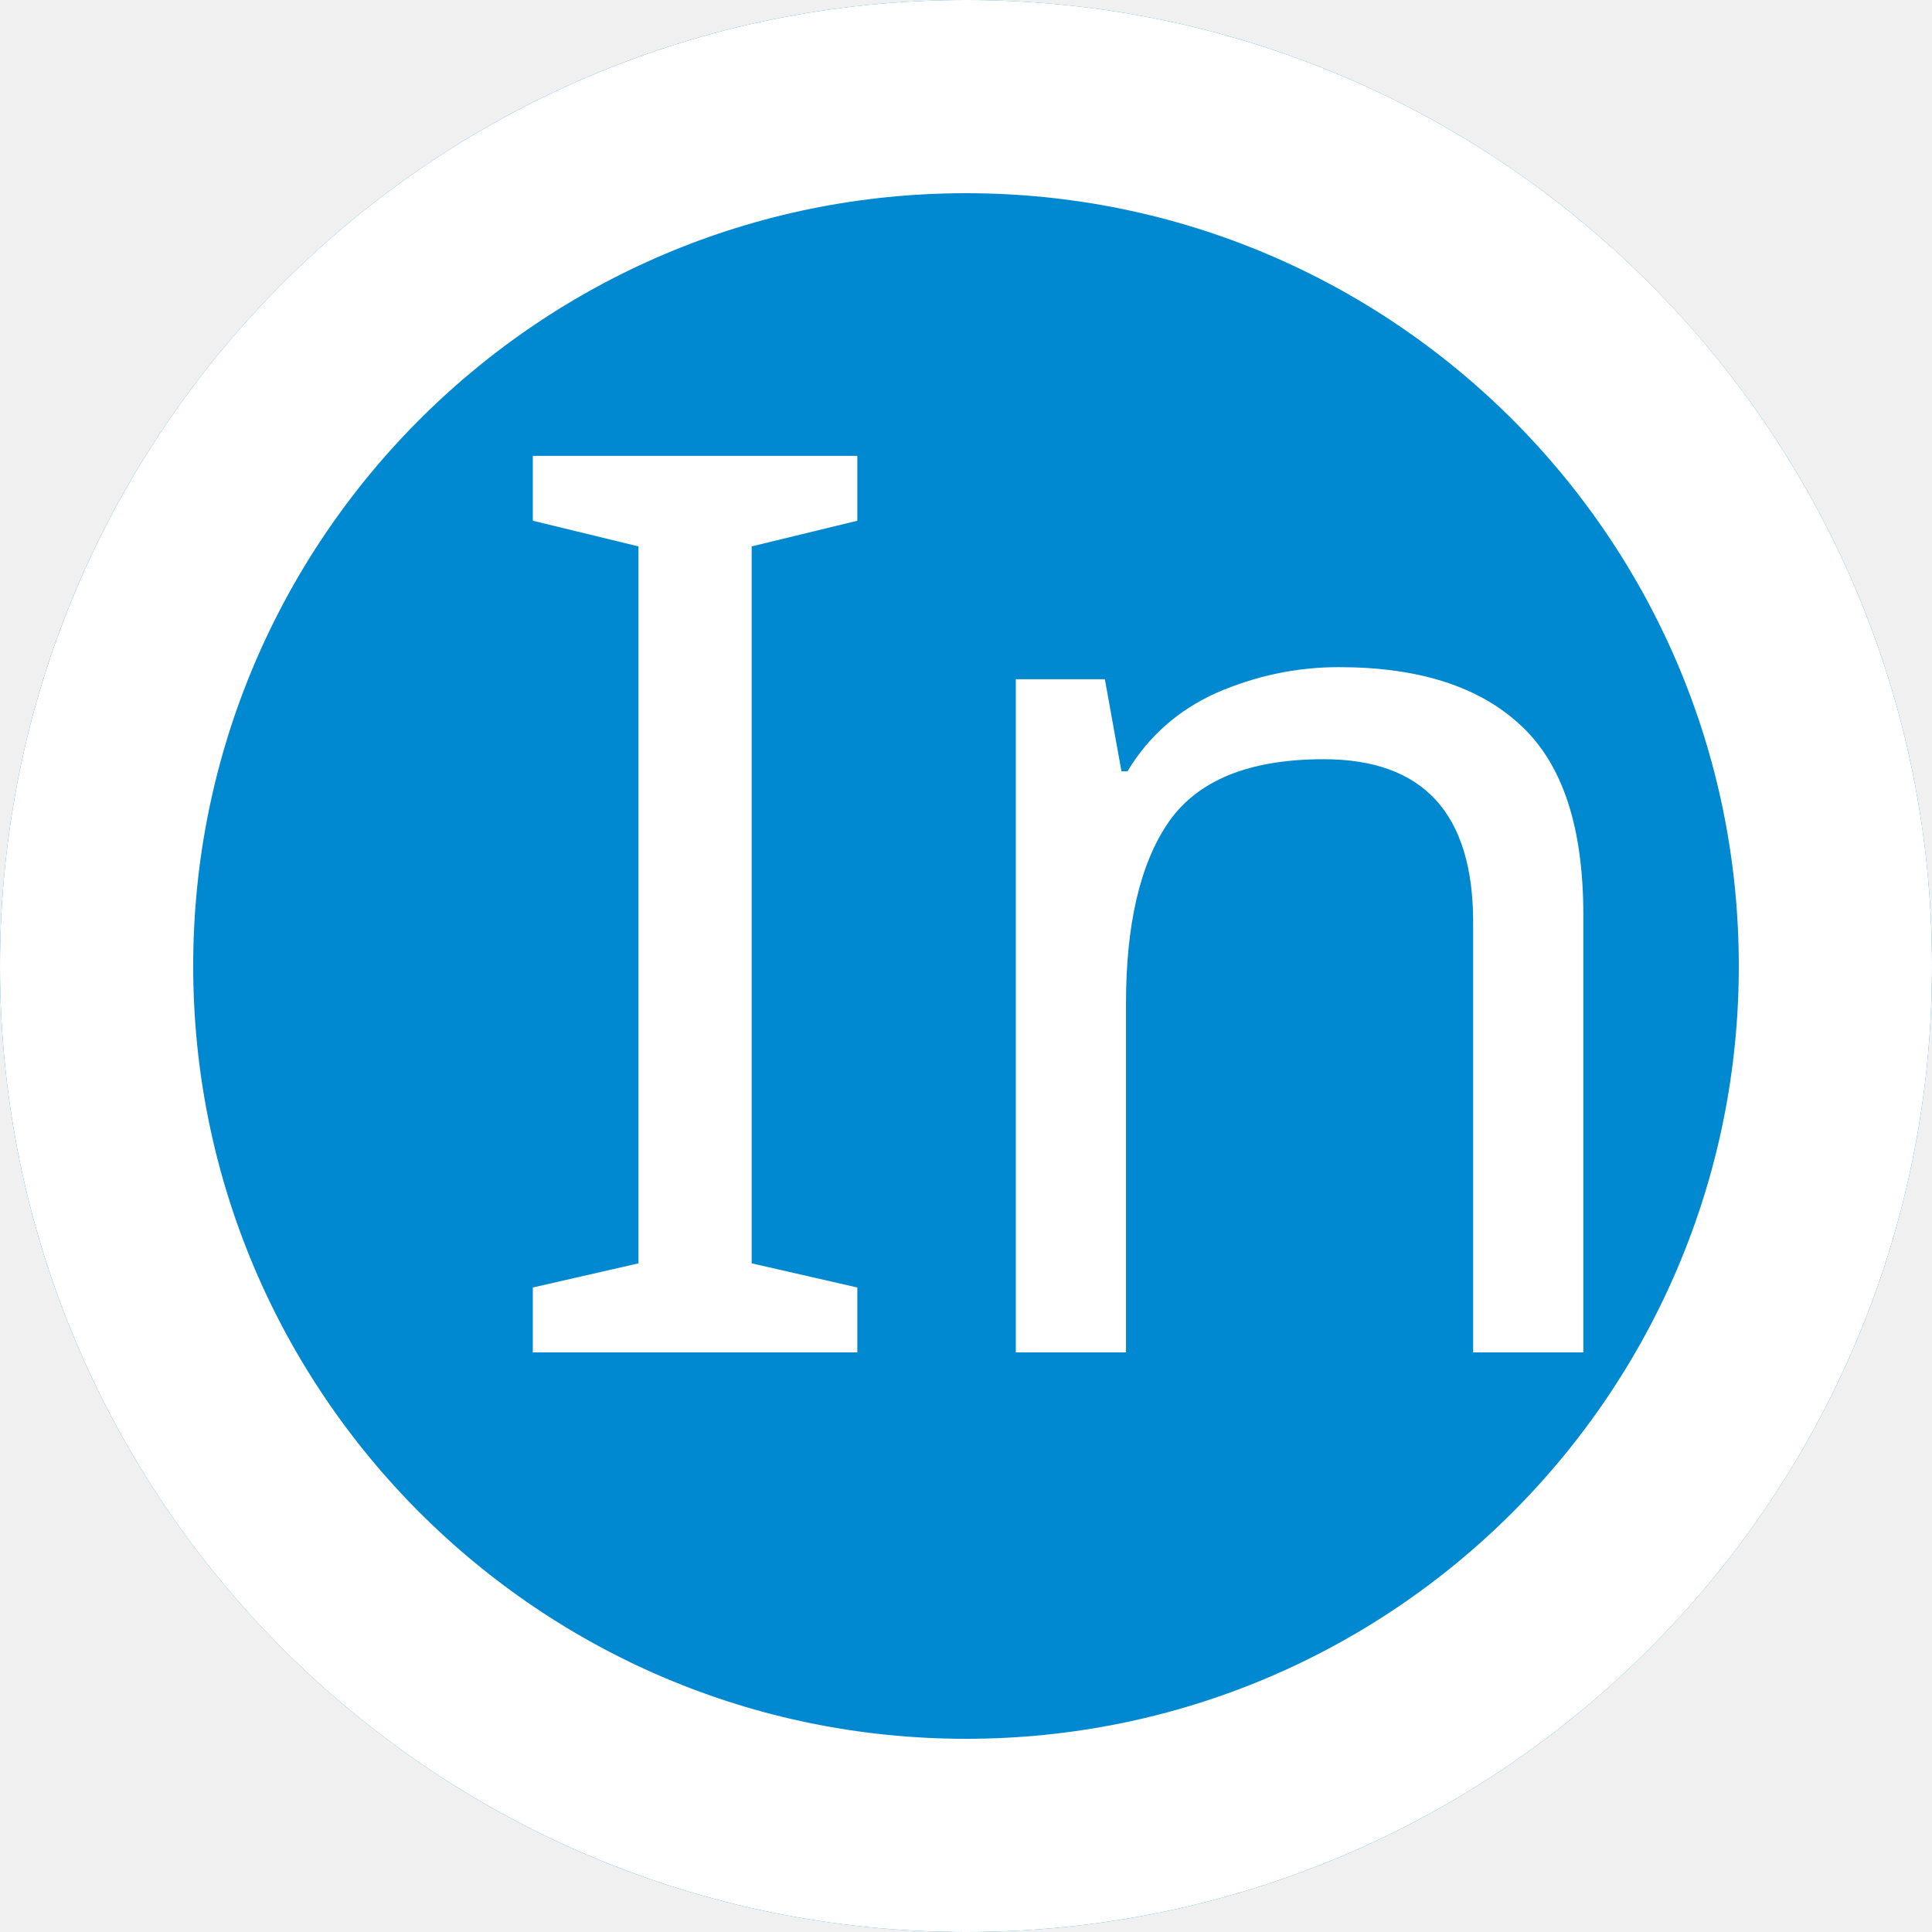
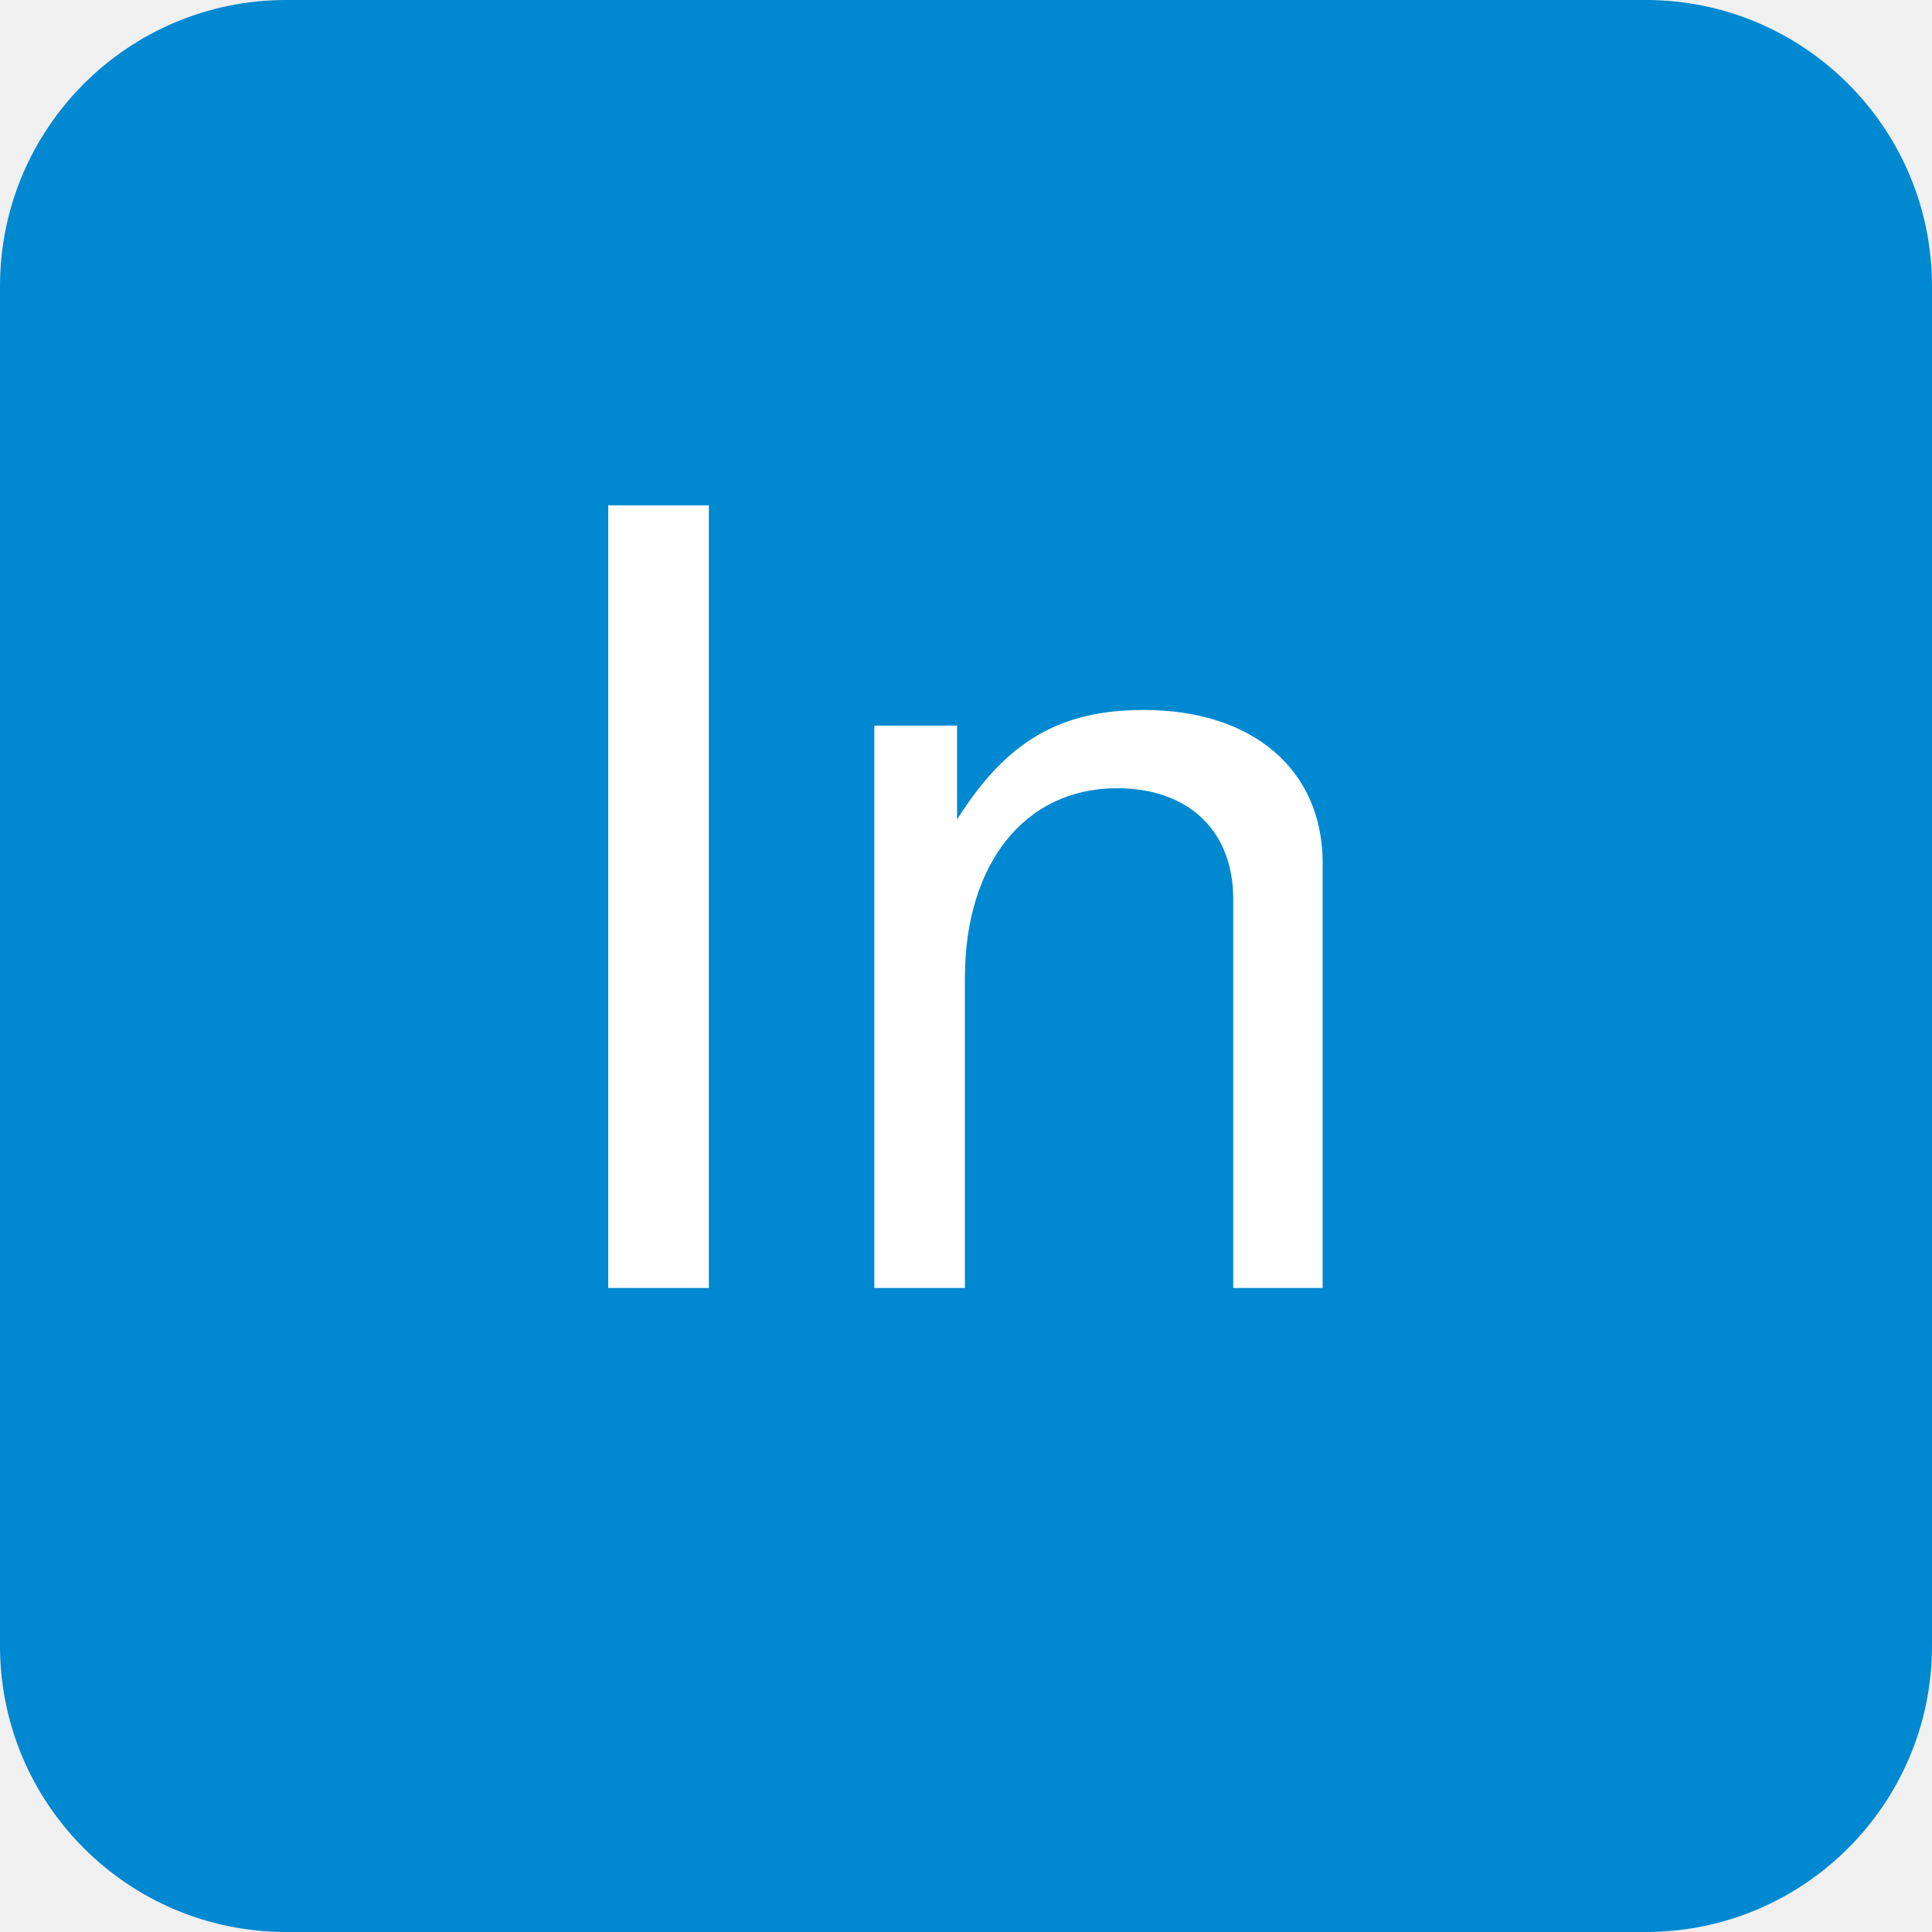
- <svg xmlns="http://www.w3.org/2000/svg" viewBox="304 8857 20 20">
+ <svg xmlns="http://www.w3.org/2000/svg" viewBox="546 8935 27 27">
  <defs>
    <style>
      .cls-1 {
        fill: #0088d0;
-         stroke: #fff;
-         stroke-width: 2px;
      }

      .cls-2 {
        fill: #fff;
-         font-size: 13px;
-         font-family: ProximaNova-Regular, Proxima Nova;
-       }
- 
-       .cls-3 {
-         stroke: none;
-       }
- 
-       .cls-4 {
-         fill: none;
+         font-size: 15px;
+         font-family: Helvetica;
      }
    </style>
  </defs>
-   <g id="Group_784" data-name="Group 784" transform="translate(36 157)">
-     <g id="Ellipse_170" data-name="Ellipse 170" class="cls-1" transform="translate(268 8700)">
-       <circle class="cls-3" cx="10" cy="10" r="10" />
-       <circle class="cls-4" cx="10" cy="10" r="9" />
-     </g>
-     <text id="In" class="cls-2" transform="translate(273 8714)">
+   <g id="Group_899" data-name="Group 899" transform="translate(357 142)">
+     <rect id="Rectangle_312" data-name="Rectangle 312" class="cls-1" width="27" height="27" rx="4" transform="translate(189 8793)" />
+     <text id="In" class="cls-2" transform="translate(196 8811)">
      <tspan x="0" y="0">In</tspan>
    </text>
  </g>
</svg>
